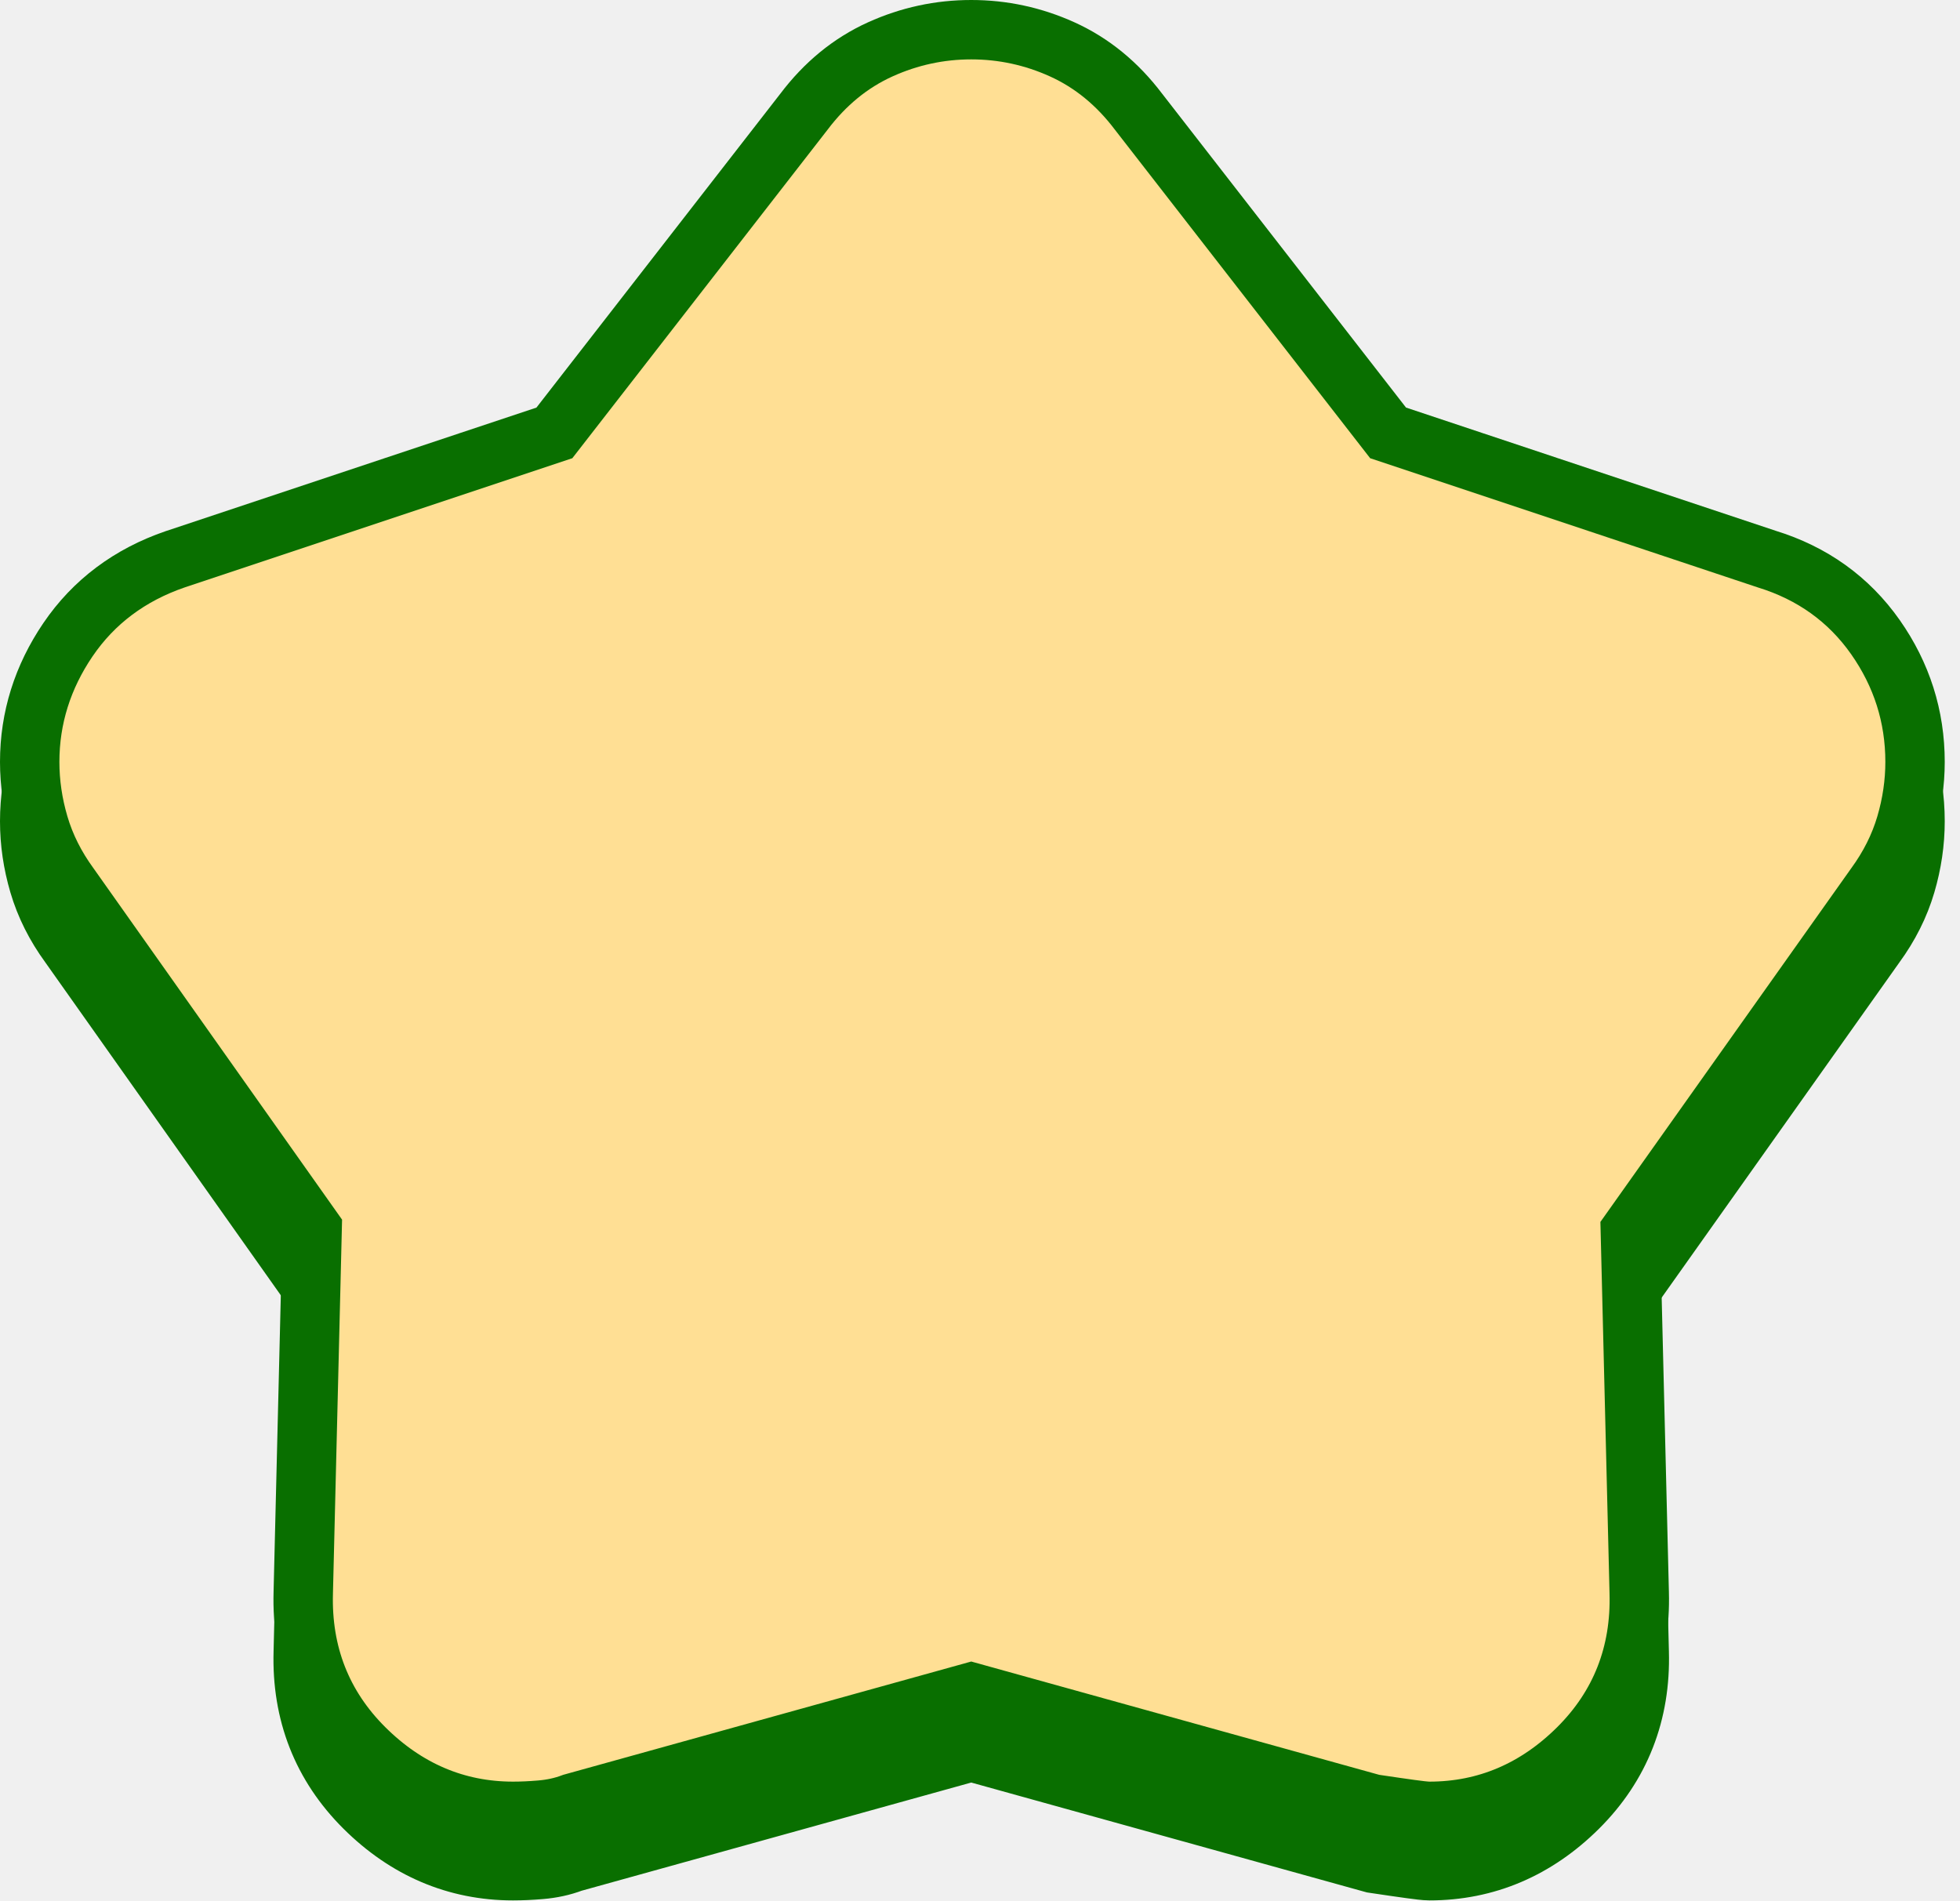
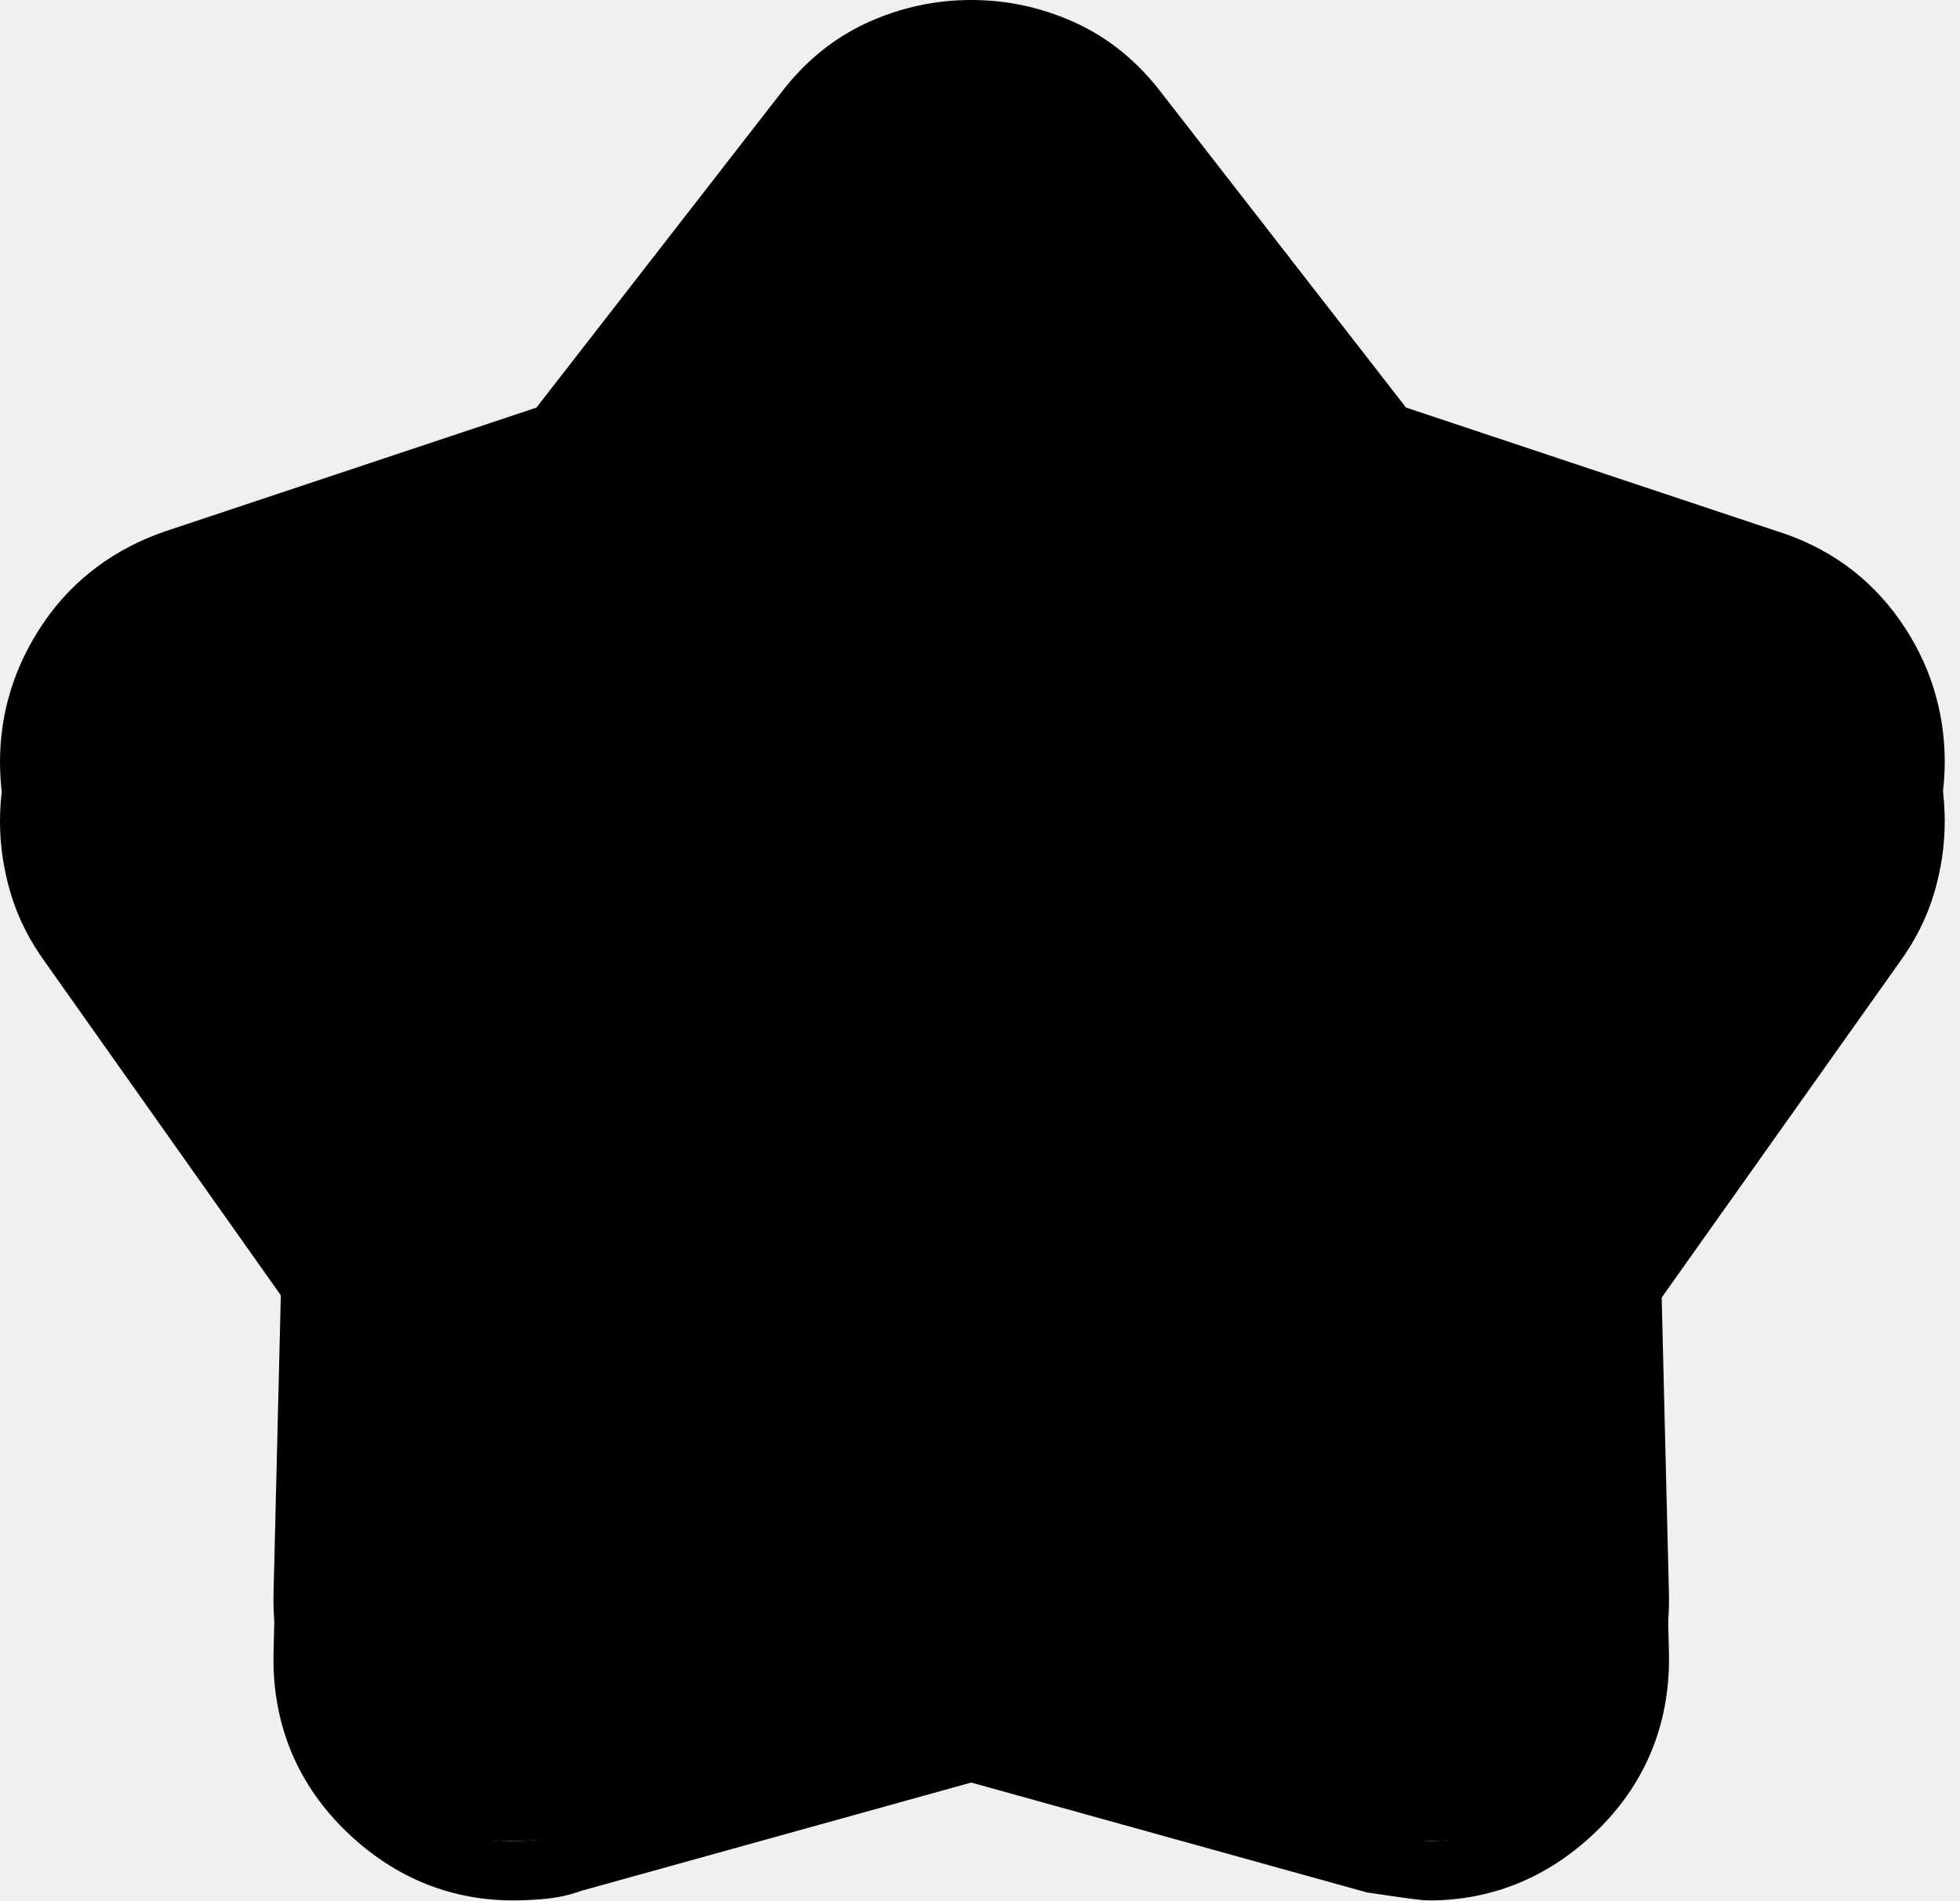
<svg xmlns="http://www.w3.org/2000/svg" width="66" height="64" viewBox="0 0 66 64" fill="none">
-   <path d="M46.178 62.735L46.237 62.751L46.298 62.76C46.811 62.837 47.213 62.895 47.501 62.934C47.743 62.967 47.997 63 48.134 63C50.052 63 51.734 62.273 53.138 60.878C54.568 59.456 55.256 57.686 55.198 55.639C55.198 55.638 55.198 55.638 55.198 55.637L54.899 43.458L63.146 31.829C63.616 31.186 63.963 30.5 64.177 29.771C64.382 29.073 64.486 28.368 64.486 27.658C64.486 26.127 64.038 24.719 63.154 23.459C62.255 22.178 61.021 21.299 59.493 20.829L46.742 16.579L38.335 5.758C37.631 4.827 36.775 4.117 35.765 3.661C34.792 3.221 33.769 3 32.705 3C31.641 3 30.618 3.221 29.645 3.661C28.635 4.117 27.779 4.827 27.075 5.758L18.668 16.579L5.906 20.833L5.906 20.833L5.896 20.836C4.375 21.359 3.157 22.263 2.285 23.548C1.436 24.8 1 26.178 1 27.658C1 28.368 1.104 29.073 1.309 29.771C1.523 30.5 1.87 31.186 2.339 31.828L10.511 43.381L10.212 55.637C10.212 55.638 10.212 55.639 10.212 55.639C10.153 57.686 10.842 59.456 12.272 60.878C13.675 62.273 15.357 63 17.276 63C17.564 63 17.873 62.986 18.203 62.958C18.577 62.927 18.938 62.851 19.28 62.721L32.705 58.993L46.178 62.735Z" fill="#096F00" stroke="#096F00" stroke-width="2" />
-   <path d="M46.178 60.735L46.237 60.751L46.298 60.76C46.811 60.837 47.213 60.895 47.501 60.934C47.743 60.967 47.997 61 48.134 61C50.052 61 51.734 60.273 53.138 58.878C54.568 57.456 55.256 55.686 55.198 53.639C55.198 53.638 55.198 53.638 55.198 53.637L54.899 41.458L63.146 29.829C63.616 29.186 63.963 28.5 64.177 27.771C64.382 27.073 64.486 26.368 64.486 25.658C64.486 24.127 64.038 22.719 63.154 21.459C62.255 20.178 61.021 19.299 59.493 18.829L46.742 14.579L38.335 3.758C37.631 2.827 36.775 2.117 35.765 1.661C34.792 1.221 33.769 1 32.705 1C31.641 1 30.618 1.221 29.645 1.661C28.635 2.117 27.779 2.827 27.075 3.758L18.668 14.579L5.906 18.833L5.906 18.833L5.896 18.836C4.375 19.359 3.157 20.263 2.285 21.548C1.436 22.8 1 24.178 1 25.658C1 26.368 1.104 27.073 1.309 27.771C1.523 28.5 1.87 29.186 2.339 29.828L10.511 41.381L10.212 53.637C10.212 53.638 10.212 53.639 10.212 53.639C10.153 55.686 10.842 57.456 12.272 58.878C13.675 60.273 15.357 61 17.276 61C17.564 61 17.873 60.986 18.203 60.958C18.577 60.927 18.938 60.851 19.28 60.721L32.705 56.993L46.178 60.735Z" fill="#FFDF94" stroke="#096F00" stroke-width="2" />
+   <g clip-path="url(#clip0_187_1771)">
+     <path d="M46.178 62.735L46.237 62.751L46.298 62.76C46.811 62.837 47.213 62.895 47.501 62.934C47.743 62.967 47.997 63 48.134 63C50.052 63 51.734 62.273 53.138 60.878C54.568 59.456 55.256 57.686 55.198 55.639C55.198 55.638 55.198 55.638 55.198 55.637L54.899 43.458L63.146 31.829C63.616 31.186 63.963 30.5 64.177 29.771C64.382 29.073 64.486 28.368 64.486 27.658C64.486 26.127 64.038 24.719 63.154 23.459C62.255 22.178 61.021 21.299 59.493 20.829L46.742 16.579L38.335 5.758C37.631 4.827 36.775 4.117 35.765 3.661C34.792 3.221 33.769 3 32.705 3C31.641 3 30.618 3.221 29.645 3.661C28.635 4.117 27.779 4.827 27.075 5.758L18.668 16.579L5.906 20.833L5.896 20.836C4.375 21.359 3.157 22.263 2.285 23.548C1.436 24.8 1 26.178 1 27.658C1 28.368 1.104 29.073 1.309 29.771C1.523 30.5 1.87 31.186 2.339 31.828L10.511 43.381L10.212 55.637C10.212 55.638 10.212 55.639 10.212 55.639C10.153 57.686 10.842 59.456 12.272 60.878C13.675 62.273 15.357 63 17.276 63C17.564 63 17.873 62.986 18.203 62.958C18.577 62.927 18.938 62.851 19.28 62.721L32.705 58.993L46.178 62.735Z" stroke="black" stroke-width="2" />
+     <path d="M46.178 60.735L46.237 60.751L46.298 60.76C46.811 60.837 47.213 60.895 47.501 60.934C47.743 60.967 47.997 61 48.134 61C50.052 61 51.734 60.273 53.138 58.878C54.568 57.456 55.256 55.686 55.198 53.639C55.198 53.638 55.198 53.638 55.198 53.637L54.899 41.458L63.146 29.829C63.616 29.186 63.963 28.5 64.177 27.771C64.382 27.073 64.486 26.368 64.486 25.658C64.486 24.127 64.038 22.719 63.154 21.459C62.255 20.178 61.021 19.299 59.493 18.829L46.742 14.579L38.335 3.758C37.631 2.827 36.775 2.117 35.765 1.661C34.792 1.221 33.769 1 32.705 1C31.641 1 30.618 1.221 29.645 1.661C28.635 2.117 27.779 2.827 27.075 3.758L18.668 14.579L5.906 18.833L5.896 18.836C4.375 19.359 3.157 20.263 2.285 21.548C1.436 22.8 1 24.178 1 25.658C1 26.368 1.104 27.073 1.309 27.771C1.523 28.5 1.87 29.186 2.339 29.828L10.511 41.381L10.212 53.637C10.212 53.638 10.212 53.639 10.212 53.639C10.153 55.686 10.842 57.456 12.272 58.878C13.675 60.273 15.357 61 17.276 61C17.564 61 17.873 60.986 18.203 60.958C18.577 60.927 18.938 60.851 19.28 60.721L32.705 56.993L46.178 60.735Z" fill="black" stroke="black" stroke-width="2" />
+   </g>
+   <defs>
+     <clipPath id="clip0_187_1771">
+       <rect width="66" height="64" fill="white" />
+     </clipPath>
+   </defs>
</svg>
